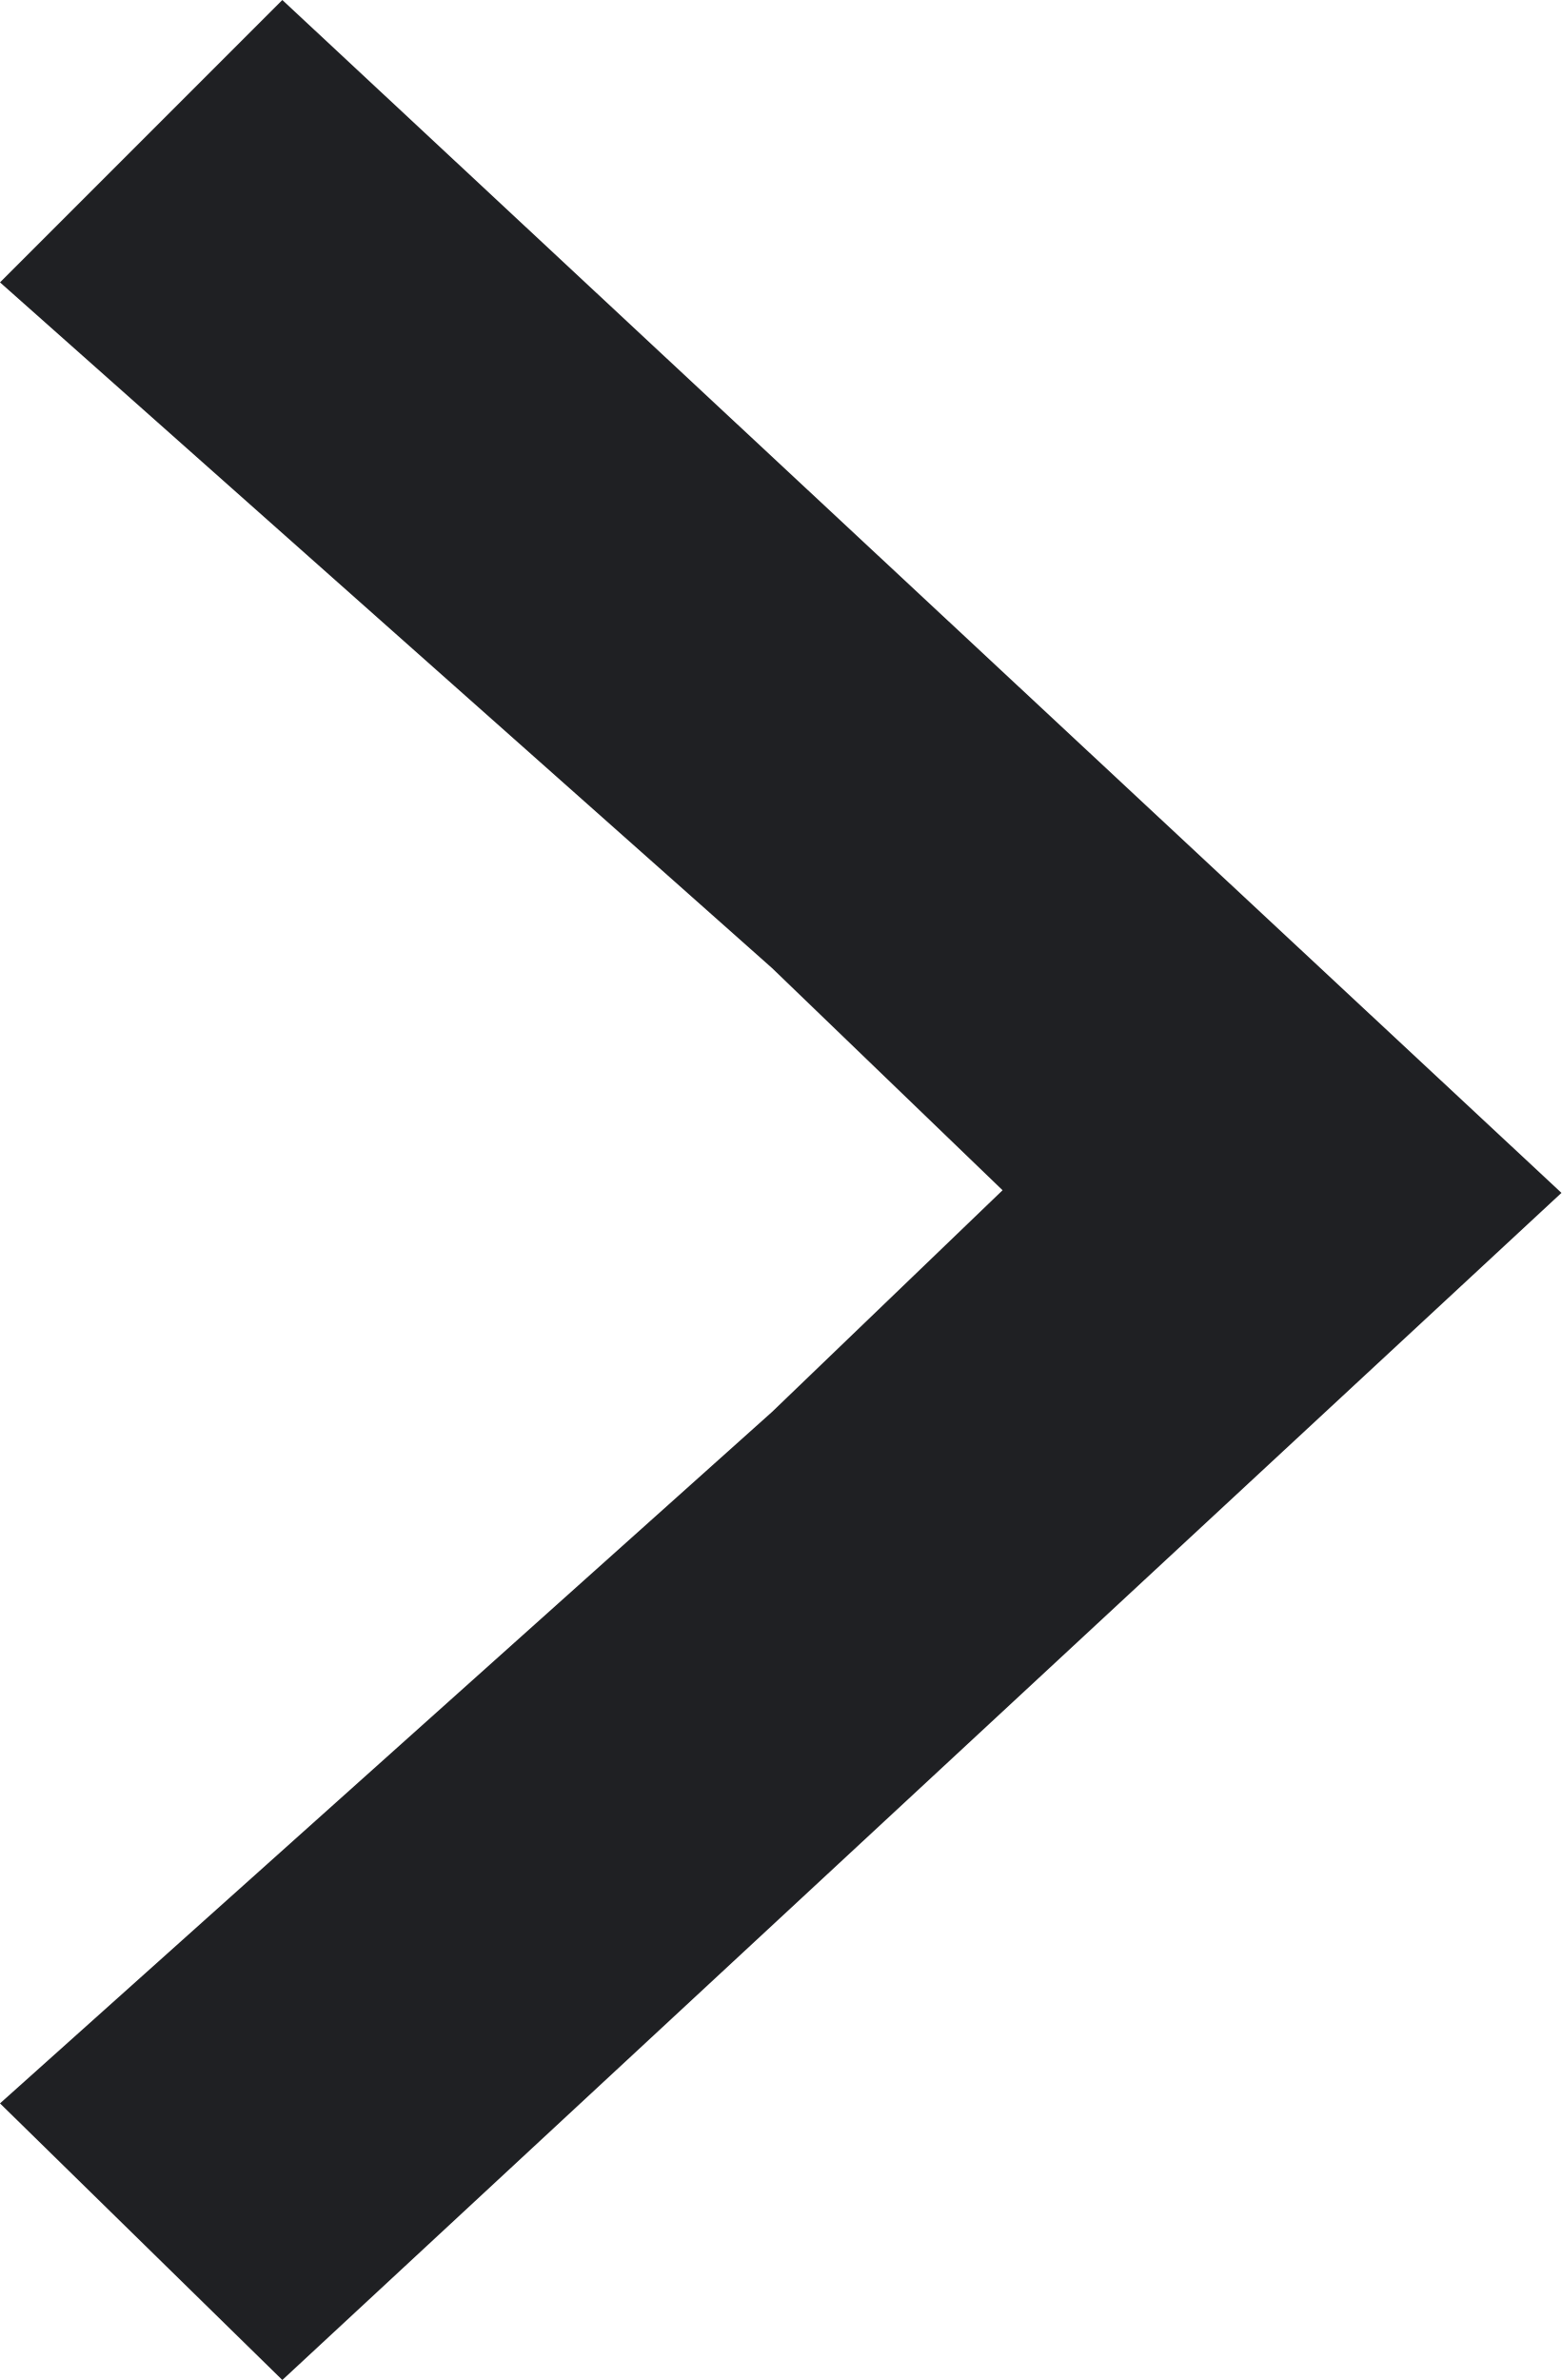
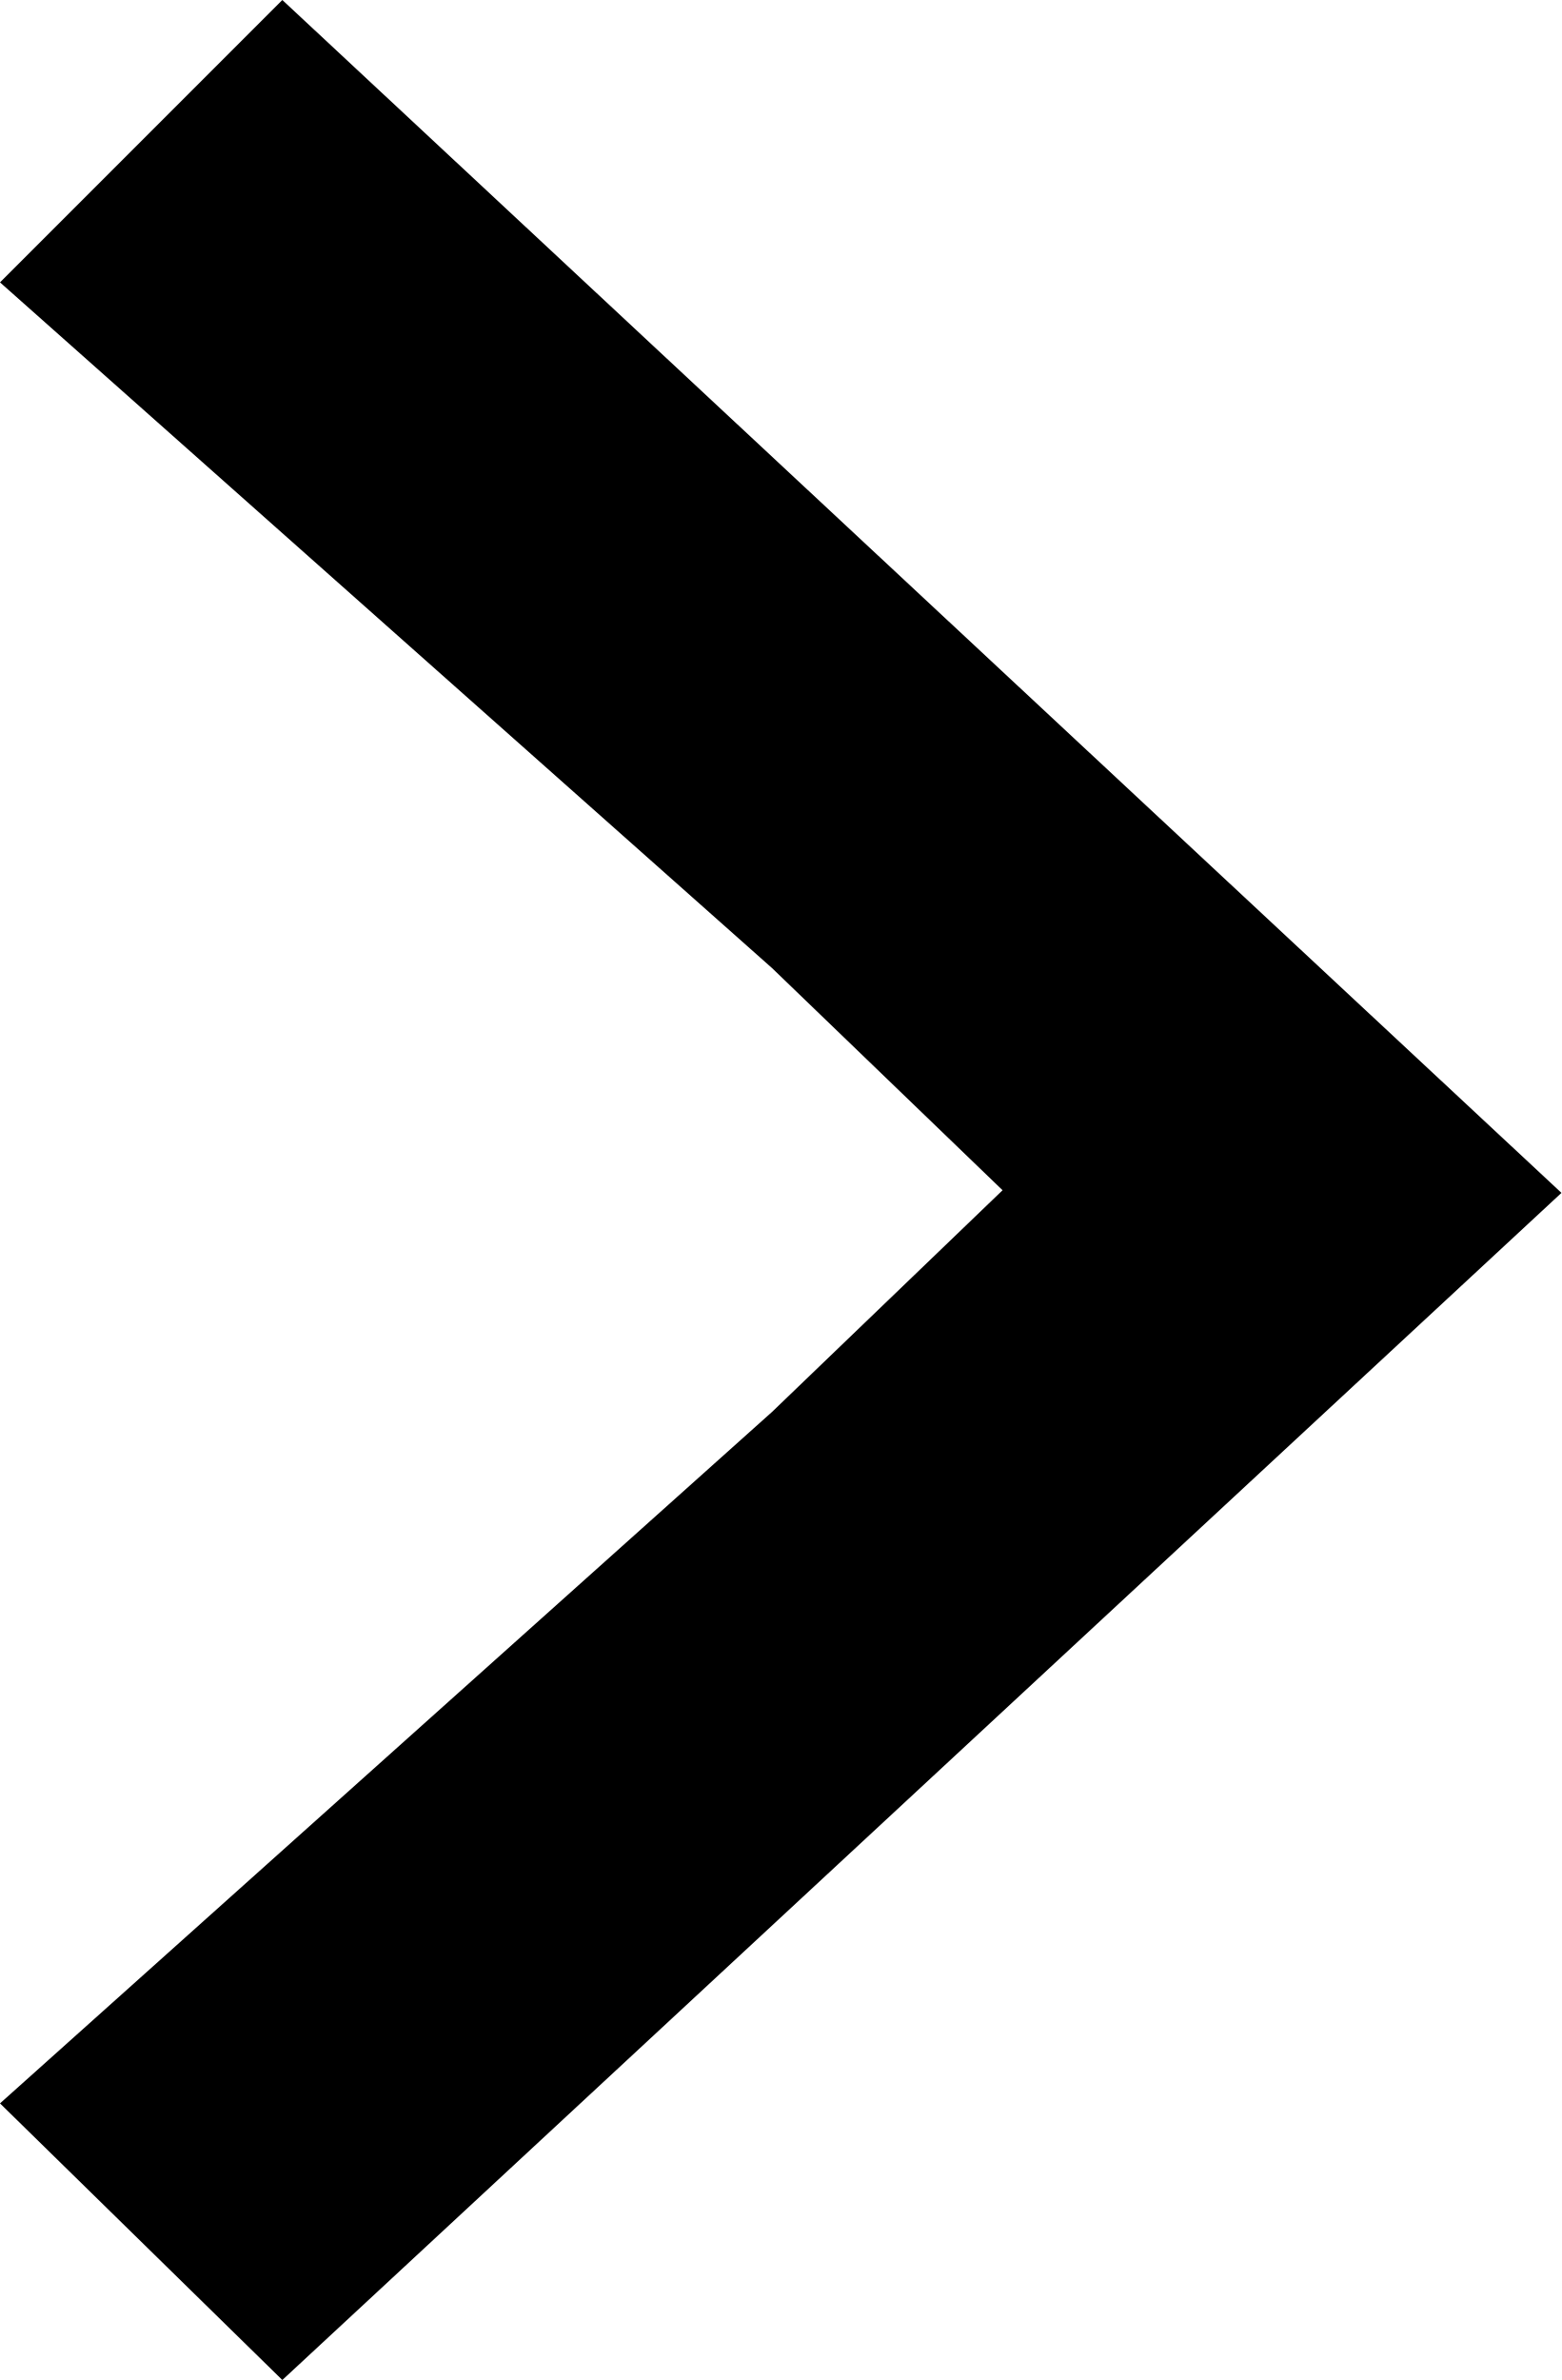
<svg xmlns="http://www.w3.org/2000/svg" preserveAspectRatio="none" overflow="visible" style="display: block;" width="6.504" height="9.912" viewBox="0 0 6.504 9.912" fill="none">
-   <path id="Vector" d="M6.504 4.968L1.176 9.912L0 8.76L3.216 5.88L4.176 4.957L3.216 4.032L0 1.176L1.176 0L6.504 4.968Z" fill="#1F2023" />
+   <path id="Vector" d="M6.504 4.968L1.176 9.912L0 8.76L3.216 5.88L4.176 4.957L3.216 4.032L0 1.176L1.176 0L6.504 4.968Z" fill="currentColor" />
</svg>
